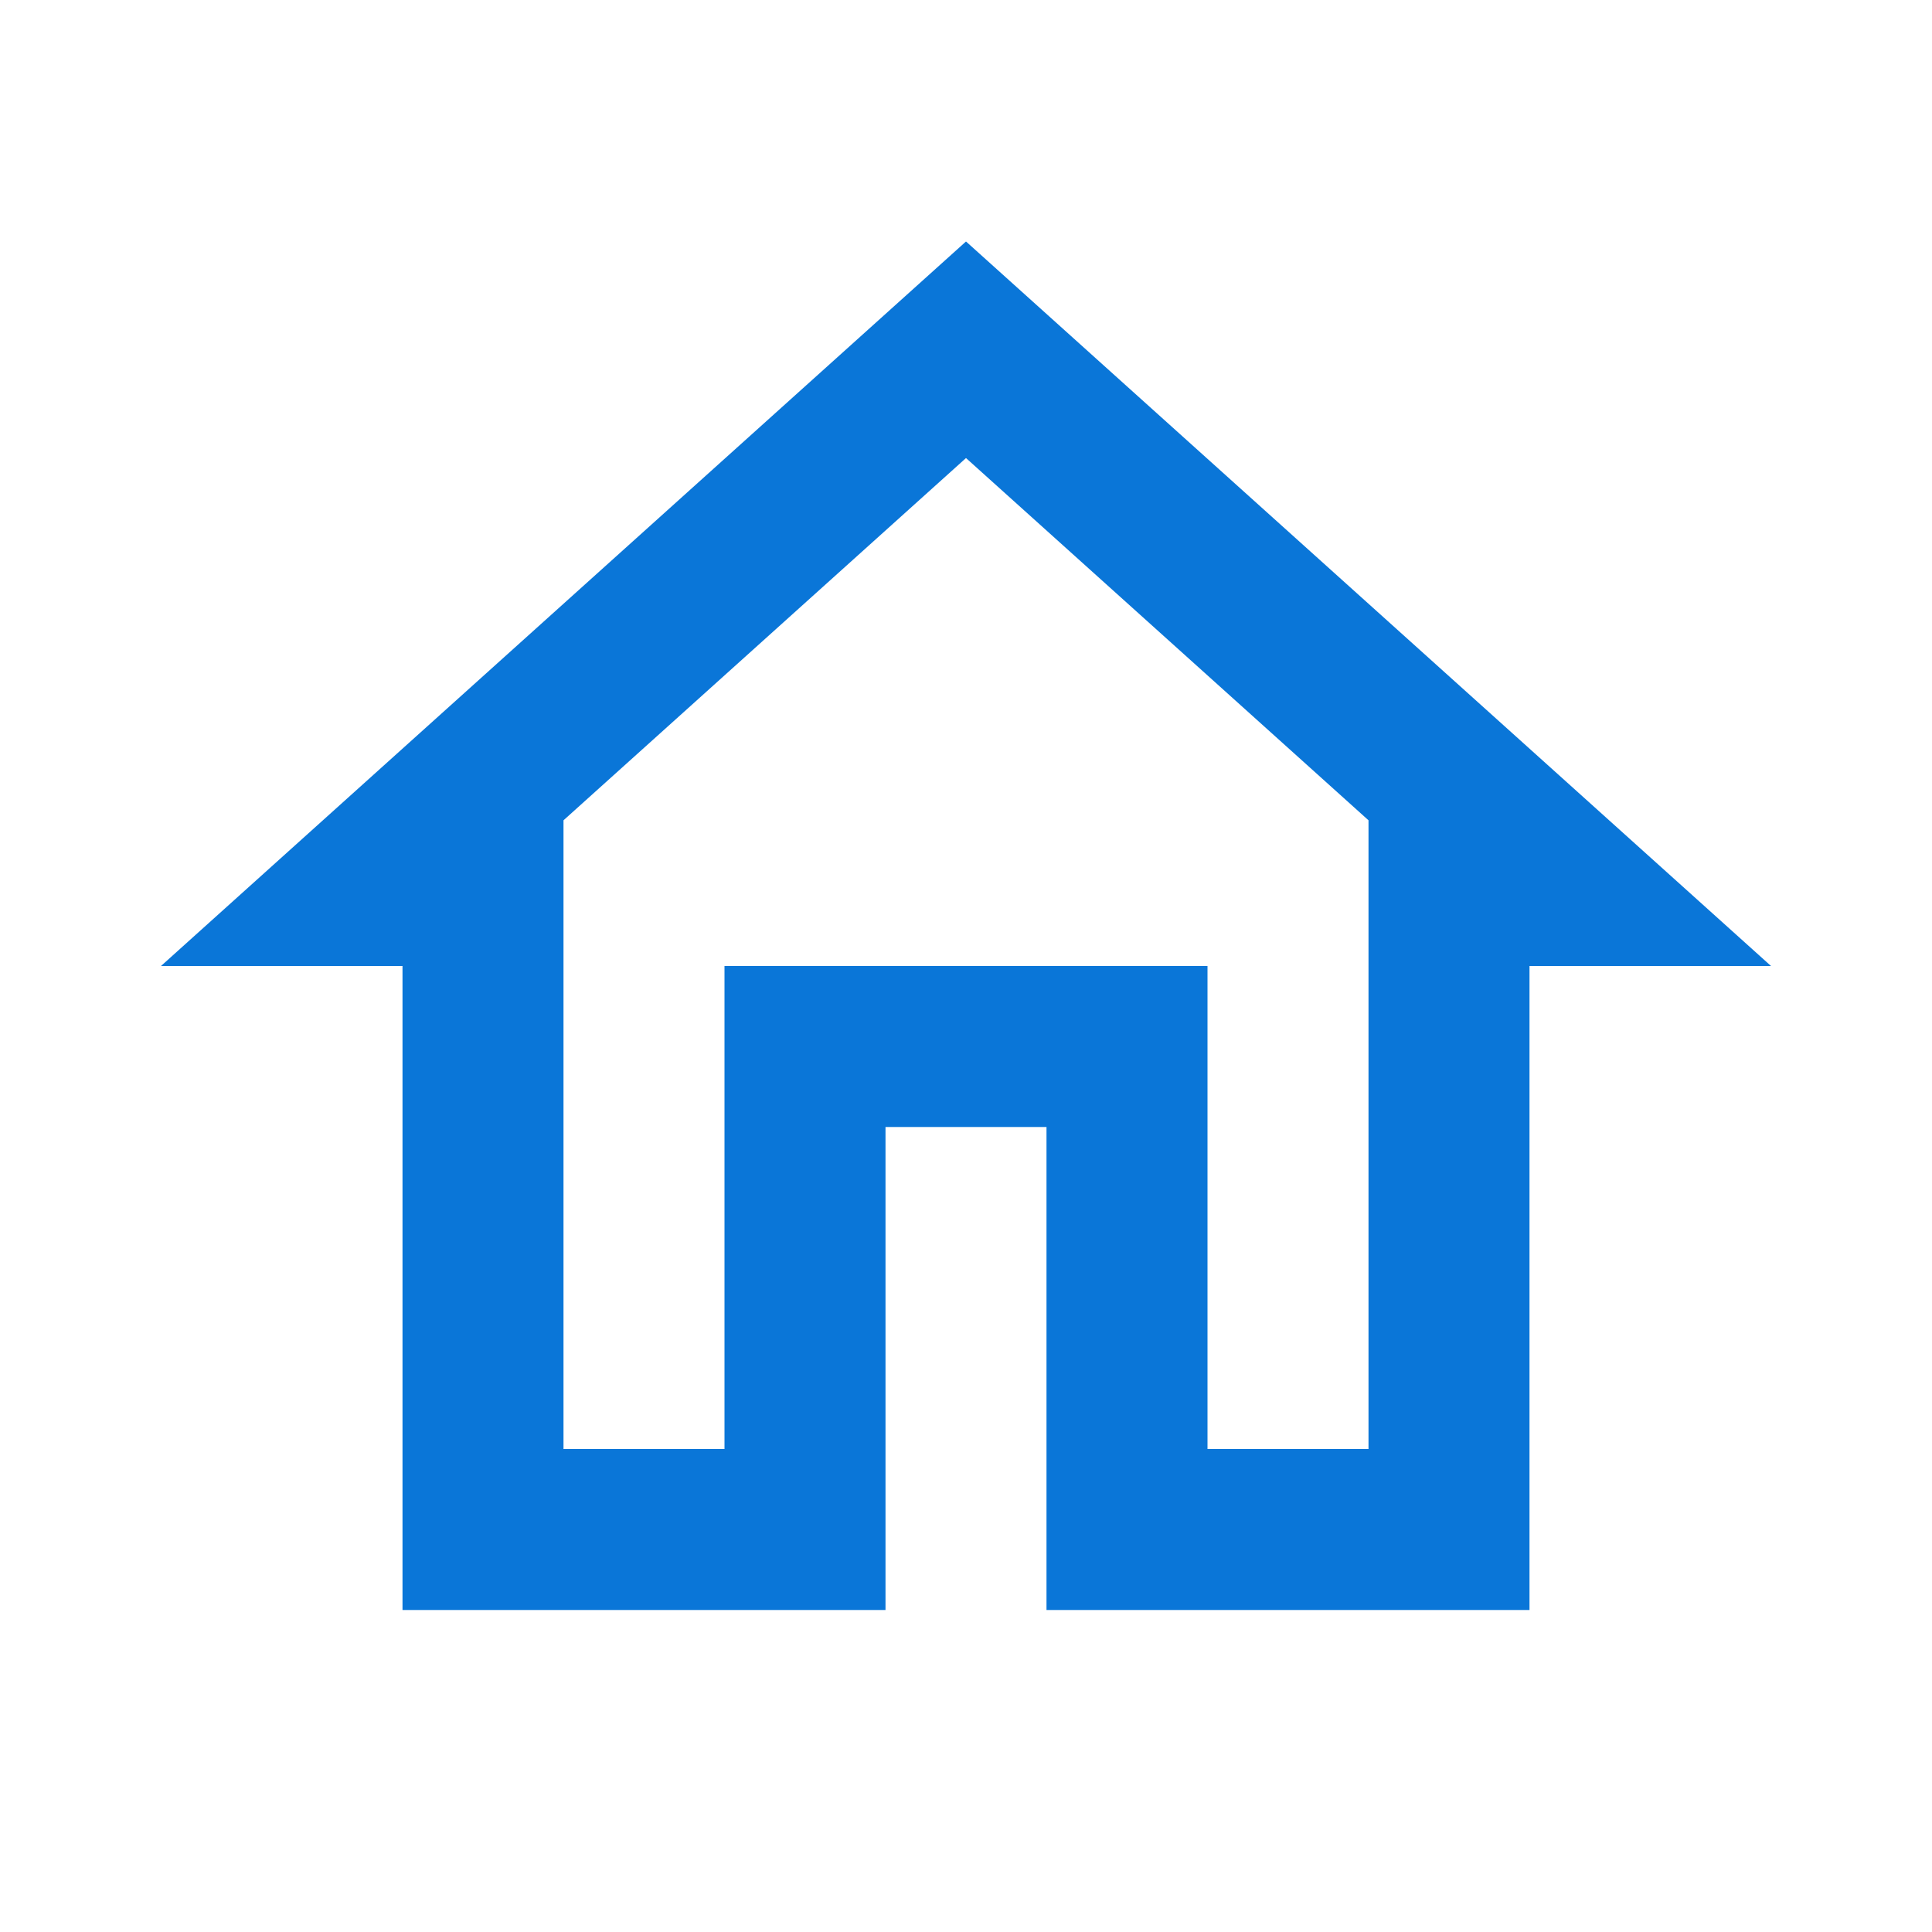
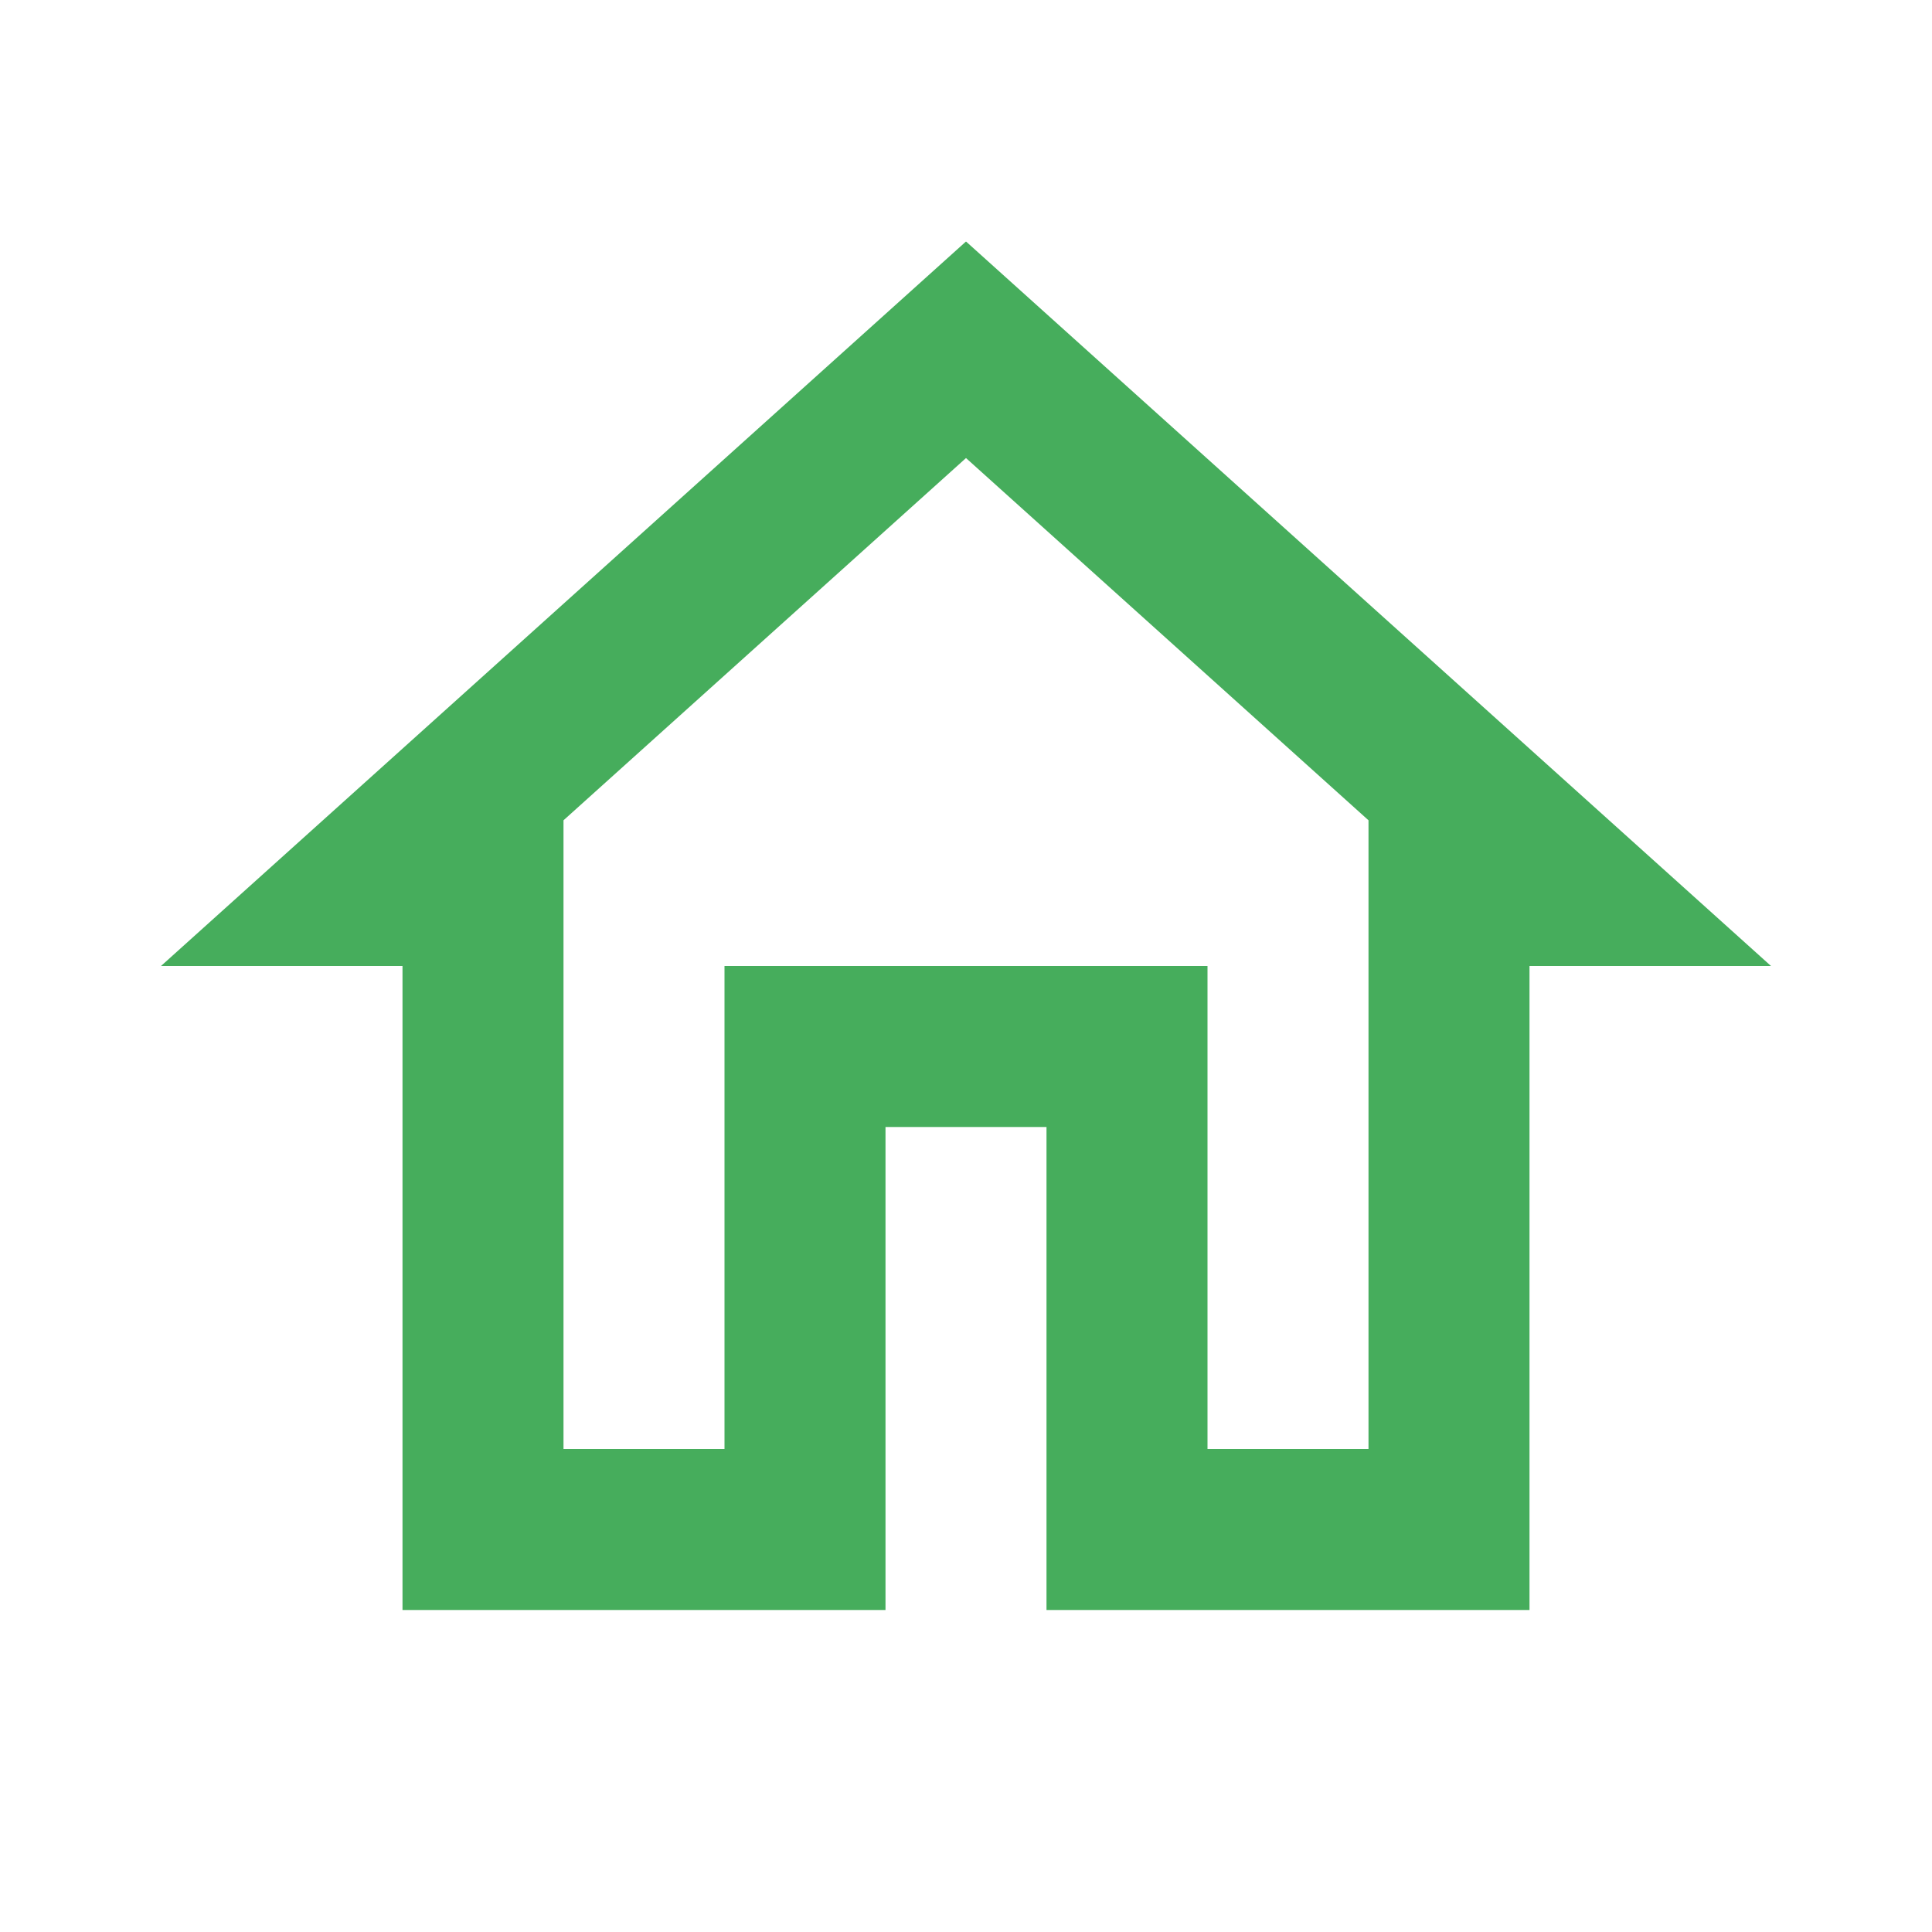
- <svg xmlns="http://www.w3.org/2000/svg" height="24px" viewBox="0 0 24 24" width="24px" fill="#0A76D8">
+ <svg xmlns="http://www.w3.org/2000/svg" height="24px" viewBox="0 0 24 24" width="24px" fill="#46ad5c">
  <path d="M0 0h24v24H0V0z" fill="none" />
  <path d="M12 5.69l5 4.5V18h-2v-6H9v6H7v-7.81l5-4.5M12 3L2 12h3v8h6v-6h2v6h6v-8h3L12 3z" />
</svg>
